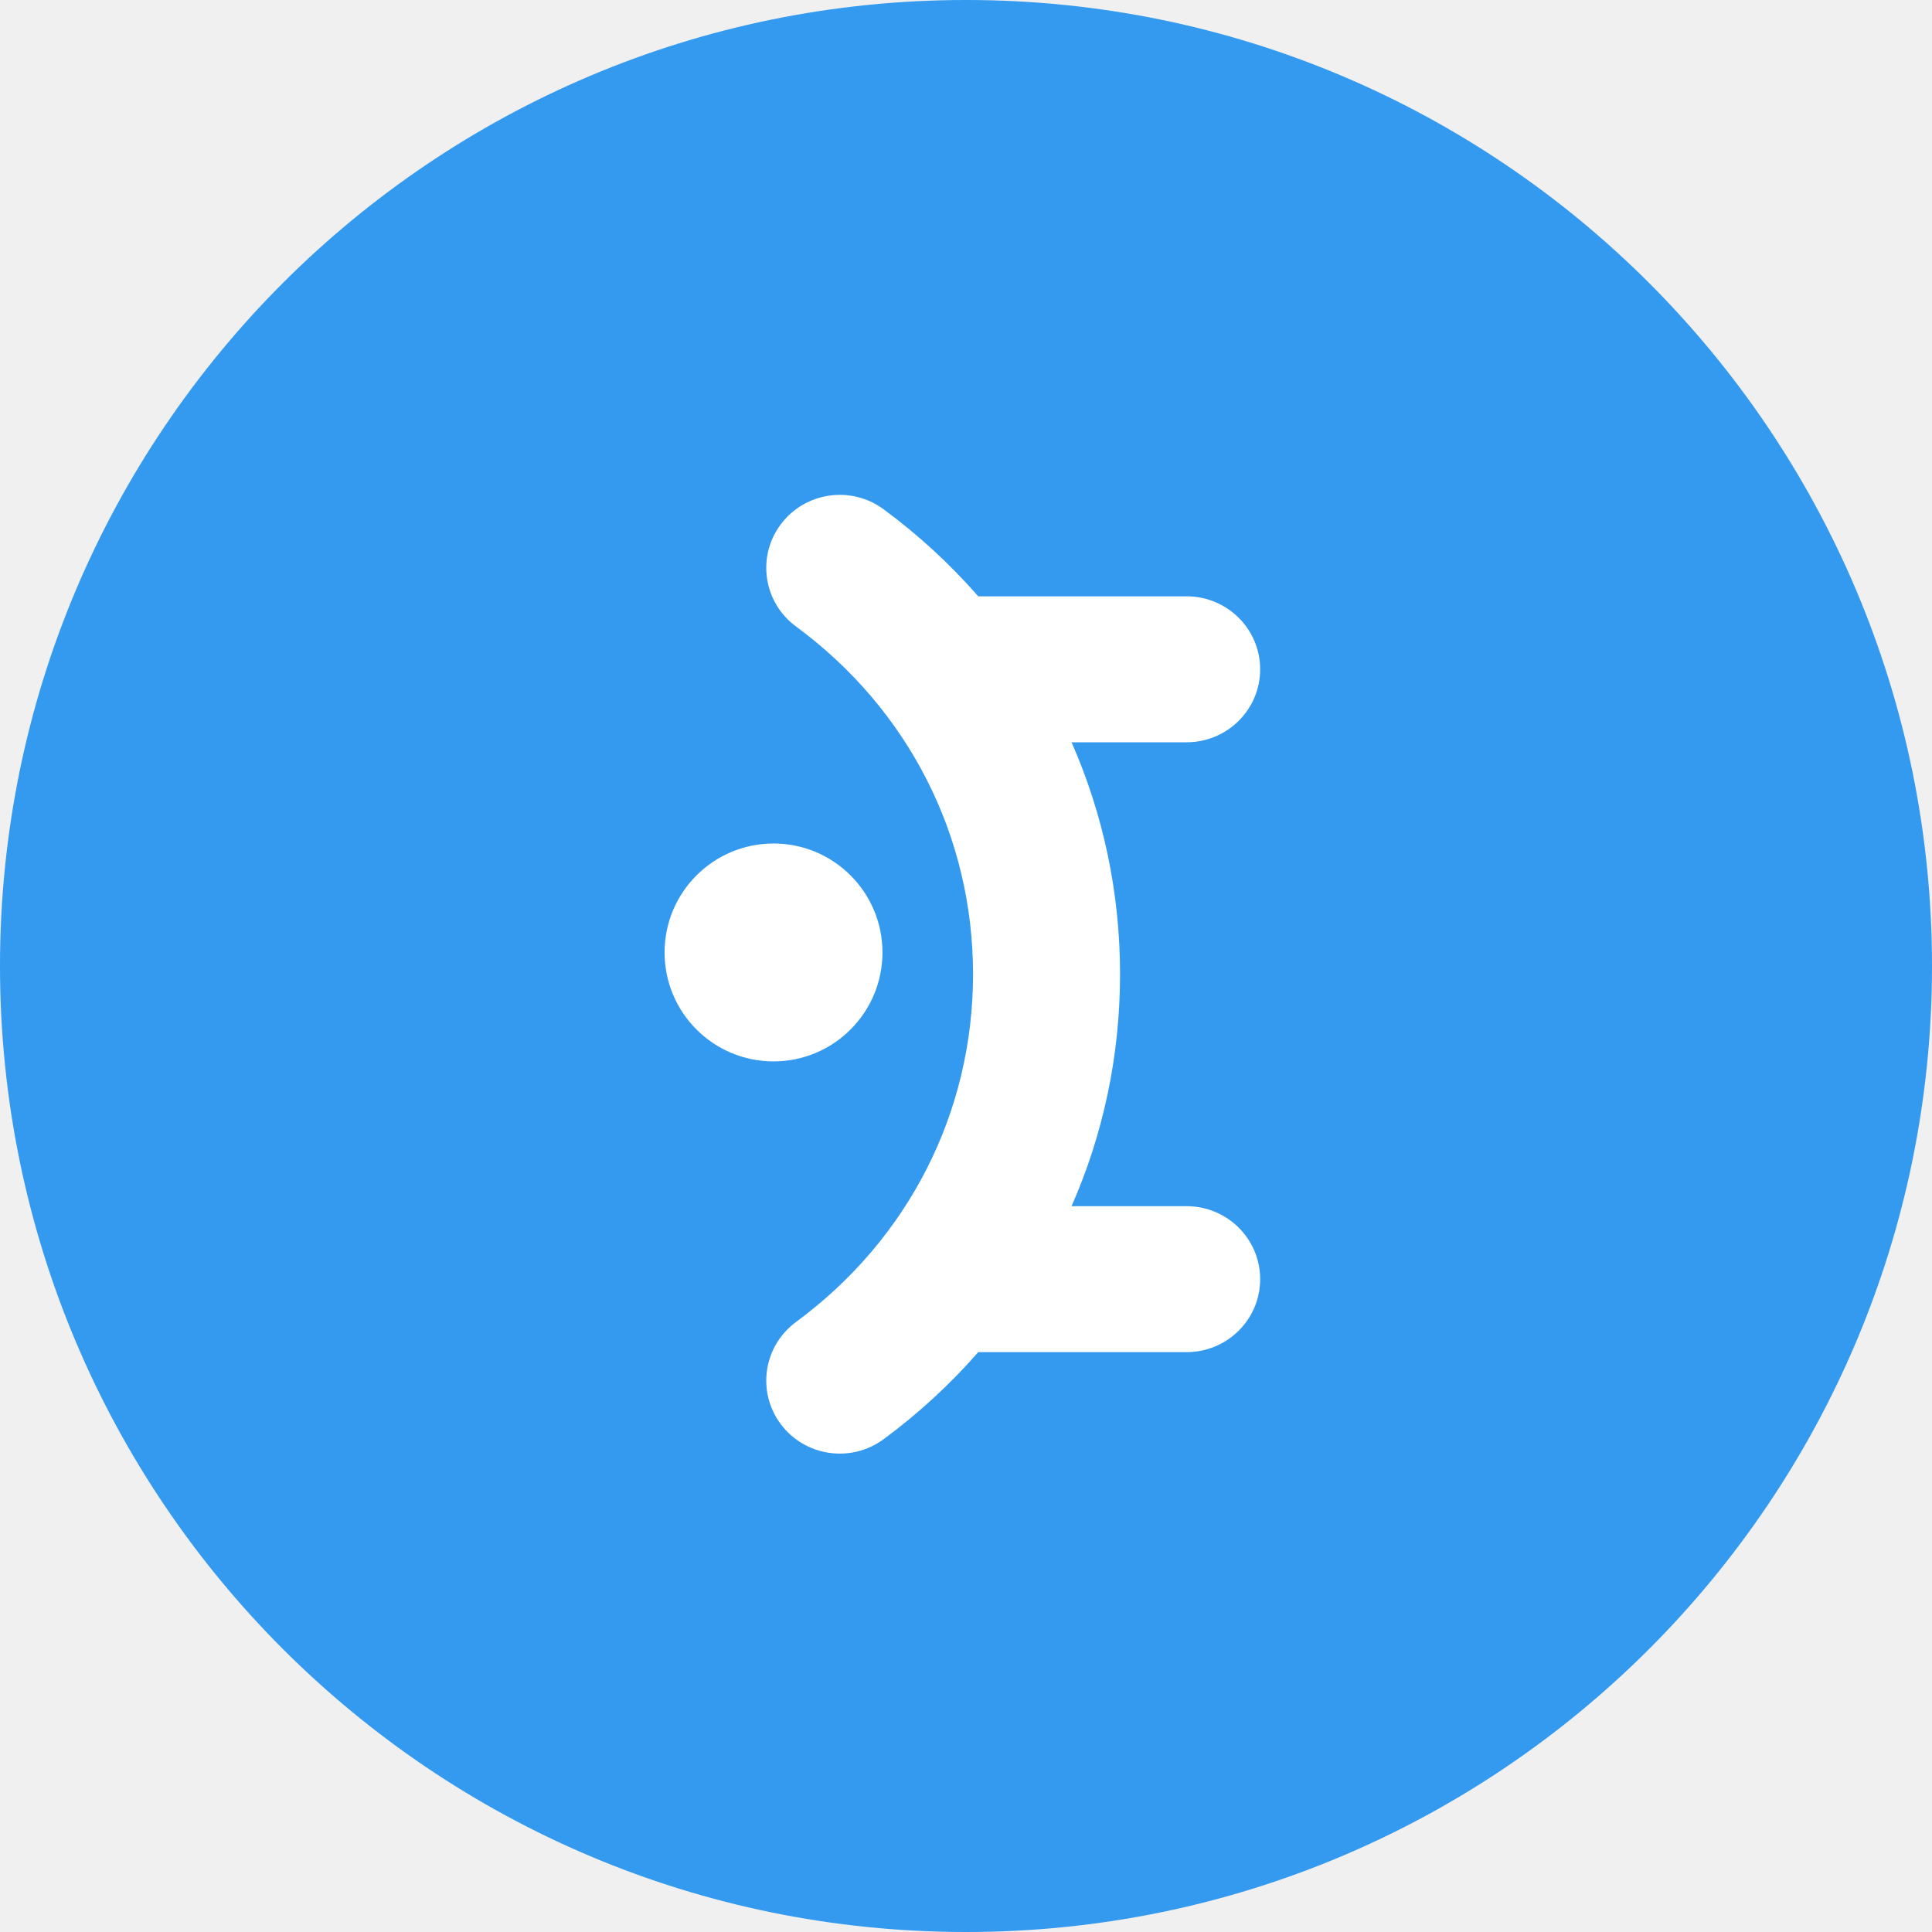
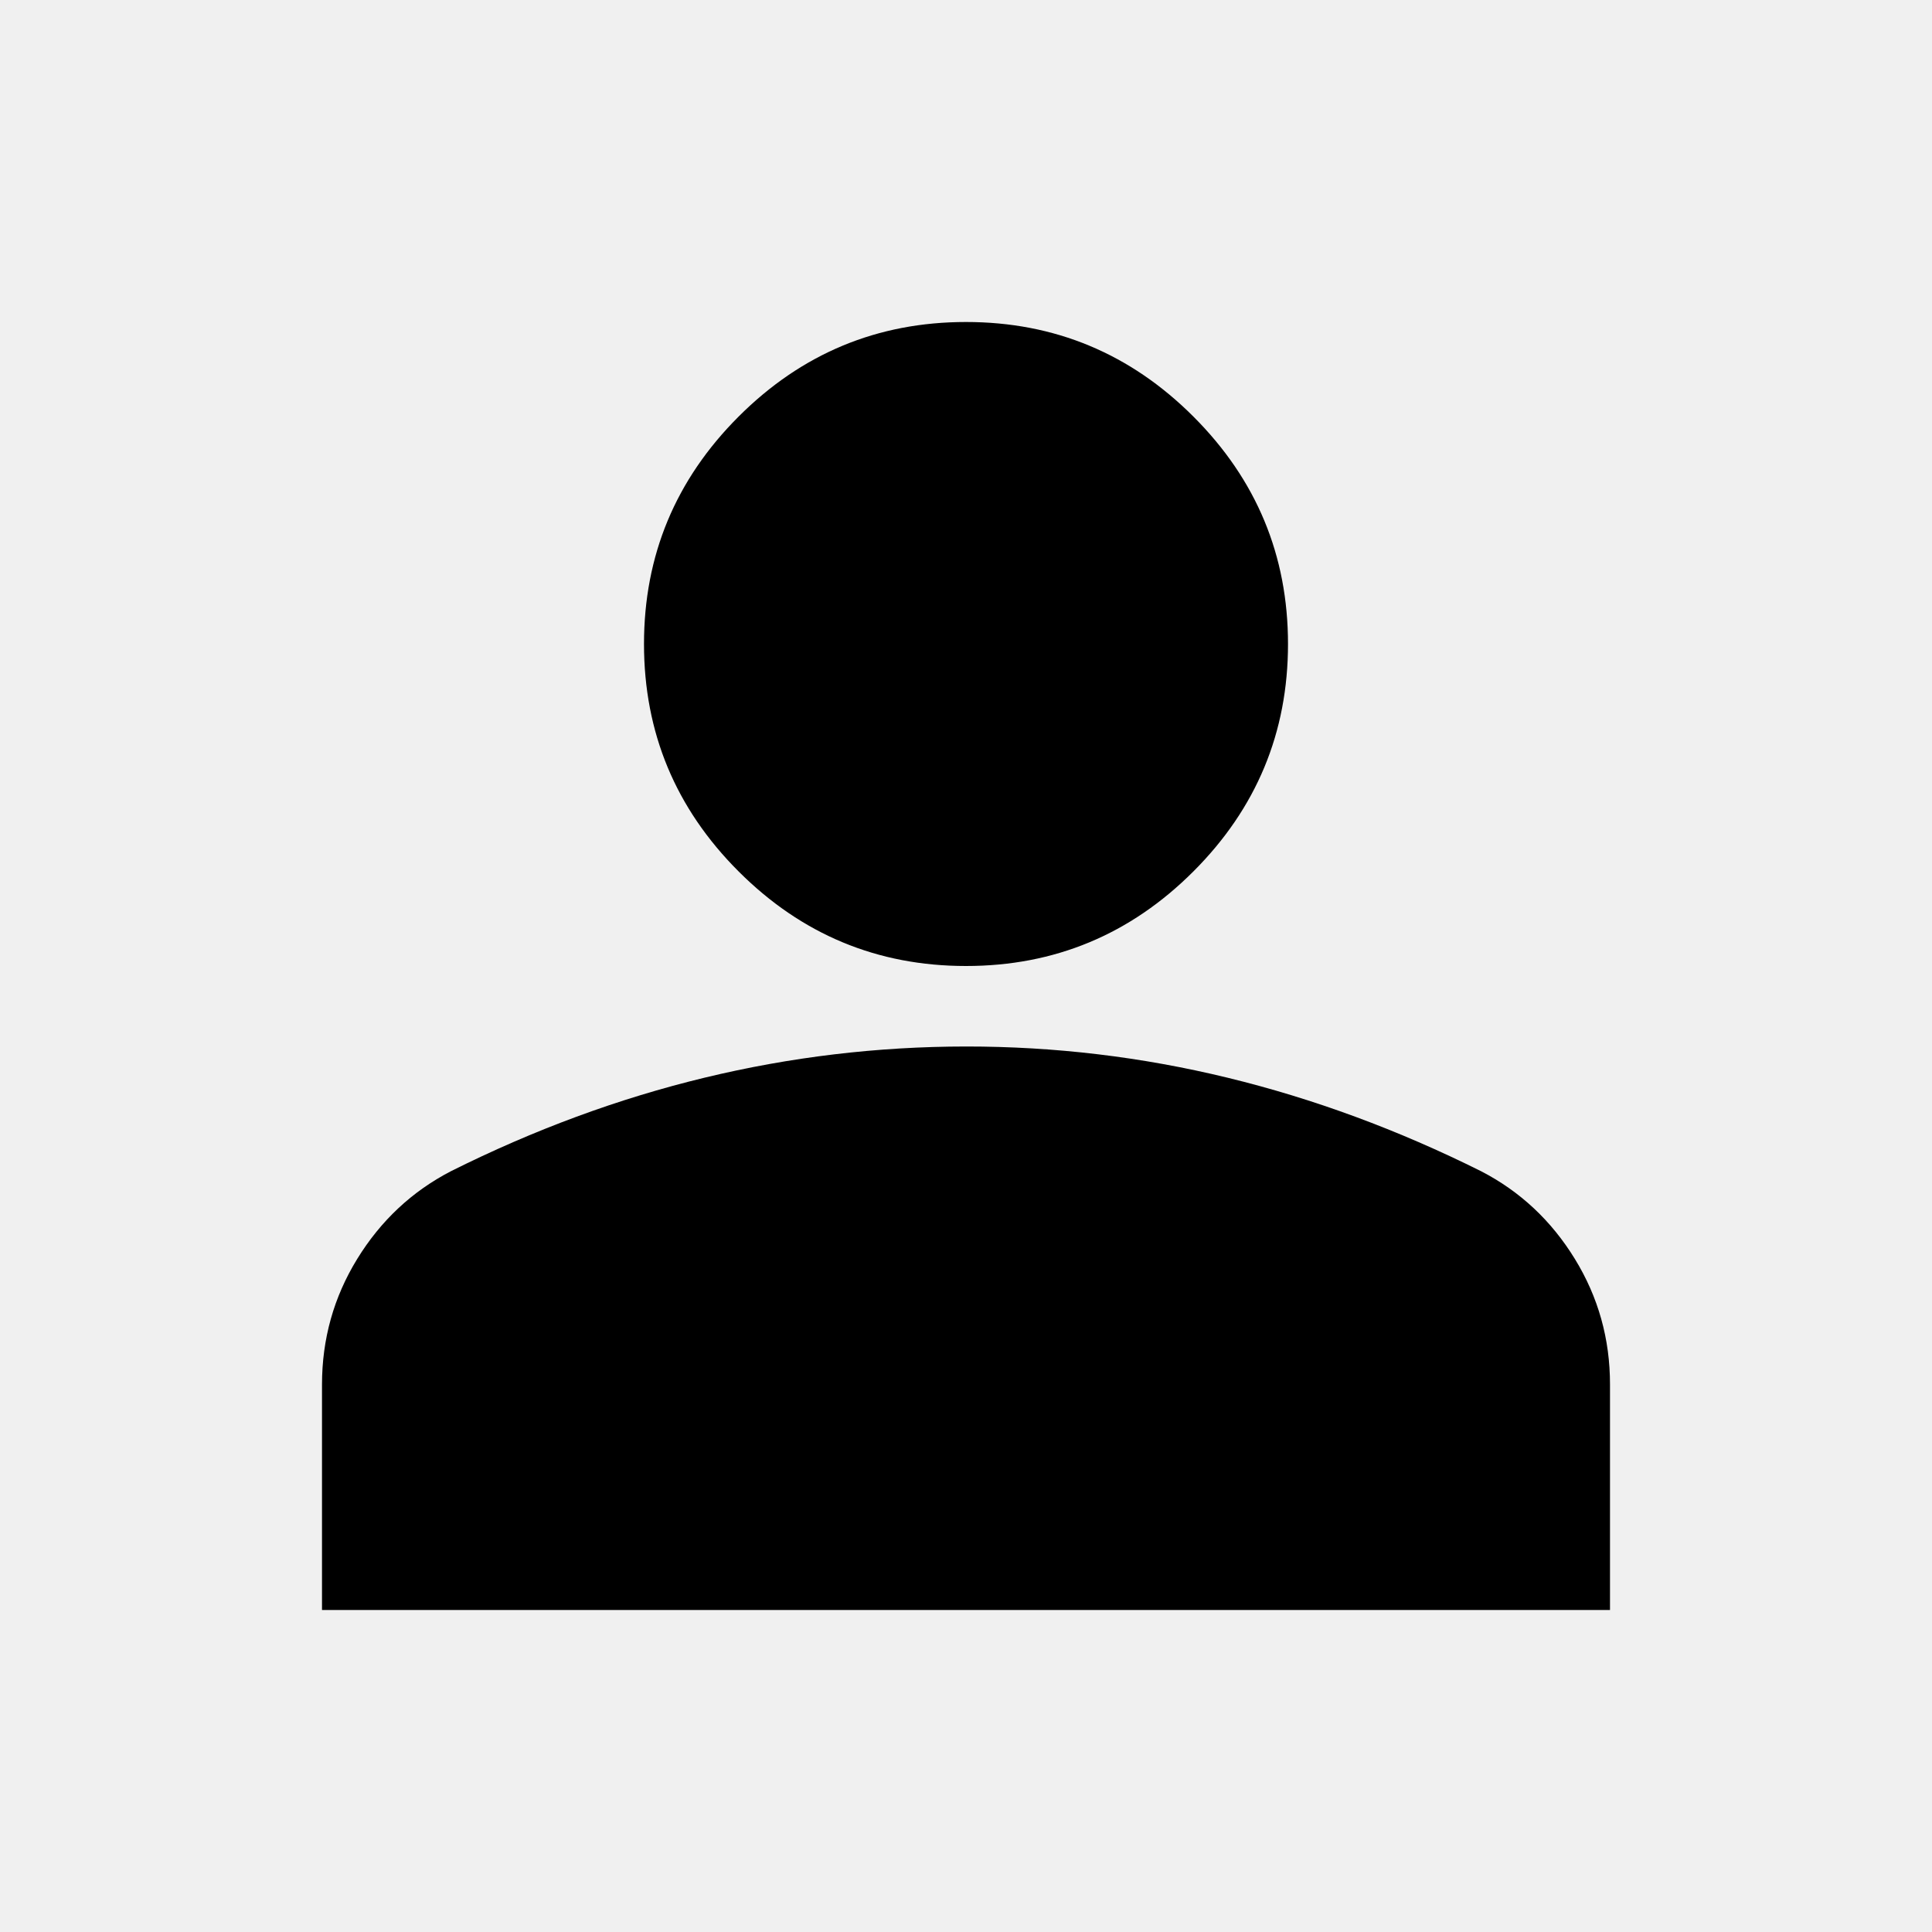
- <svg xmlns="http://www.w3.org/2000/svg" viewBox="0 0 500 500">
-   <g fill="none" fill-rule="evenodd">
-     <rect width="500" height="500" fill="#339AF0" rx="250" />
-     <g fill="#FFF">
-       <path fill-rule="nonzero" d="M202.055 135.706c-6.26 8.373-4.494 20.208 3.944 26.42 29.122 21.45 45.824 54.253 45.824 90.005 0 35.752-16.702 68.559-45.824 90.005-8.436 6.215-10.206 18.043-3.944 26.42 6.26 8.378 18.173 10.13 26.611 3.916a153.835 153.835 0 0024.509-22.54h53.93c10.506 0 19.023-8.455 19.023-18.885 0-10.43-8.517-18.886-19.023-18.886h-29.79c8.196-18.594 12.553-38.923 12.553-60.03s-4.357-41.436-12.552-60.03h29.79c10.505 0 19.022-8.455 19.022-18.885 0-10.43-8.517-18.886-19.023-18.886h-53.93a153.835 153.835 0 00-24.509-22.54c-8.438-6.215-20.351-4.46-26.61 3.916z" />
-       <path d="M171.992 246.492c0-15.572 12.624-28.195 28.196-28.195 15.572 0 28.195 12.623 28.195 28.195 0 15.572-12.623 28.196-28.195 28.196-15.572 0-28.196-12.624-28.196-28.196z" />
-     </g>
-   </g>
+ <svg xmlns="http://www.w3.org/2000/svg" width="128" height="128" viewBox="0 0 24 24">
+   <path fill="currentColor" d="M12 12q-1.65 0-2.825-1.175T8 8t1.175-2.825T12 4t2.825 1.175T16 8t-1.175 2.825T12 12m-8 8v-2.8q0-.85.438-1.562T5.6 14.55q1.55-.775 3.15-1.162T12 13t3.25.388t3.15 1.162q.725.375 1.163 1.088T20 17.2V20z" />
</svg>
